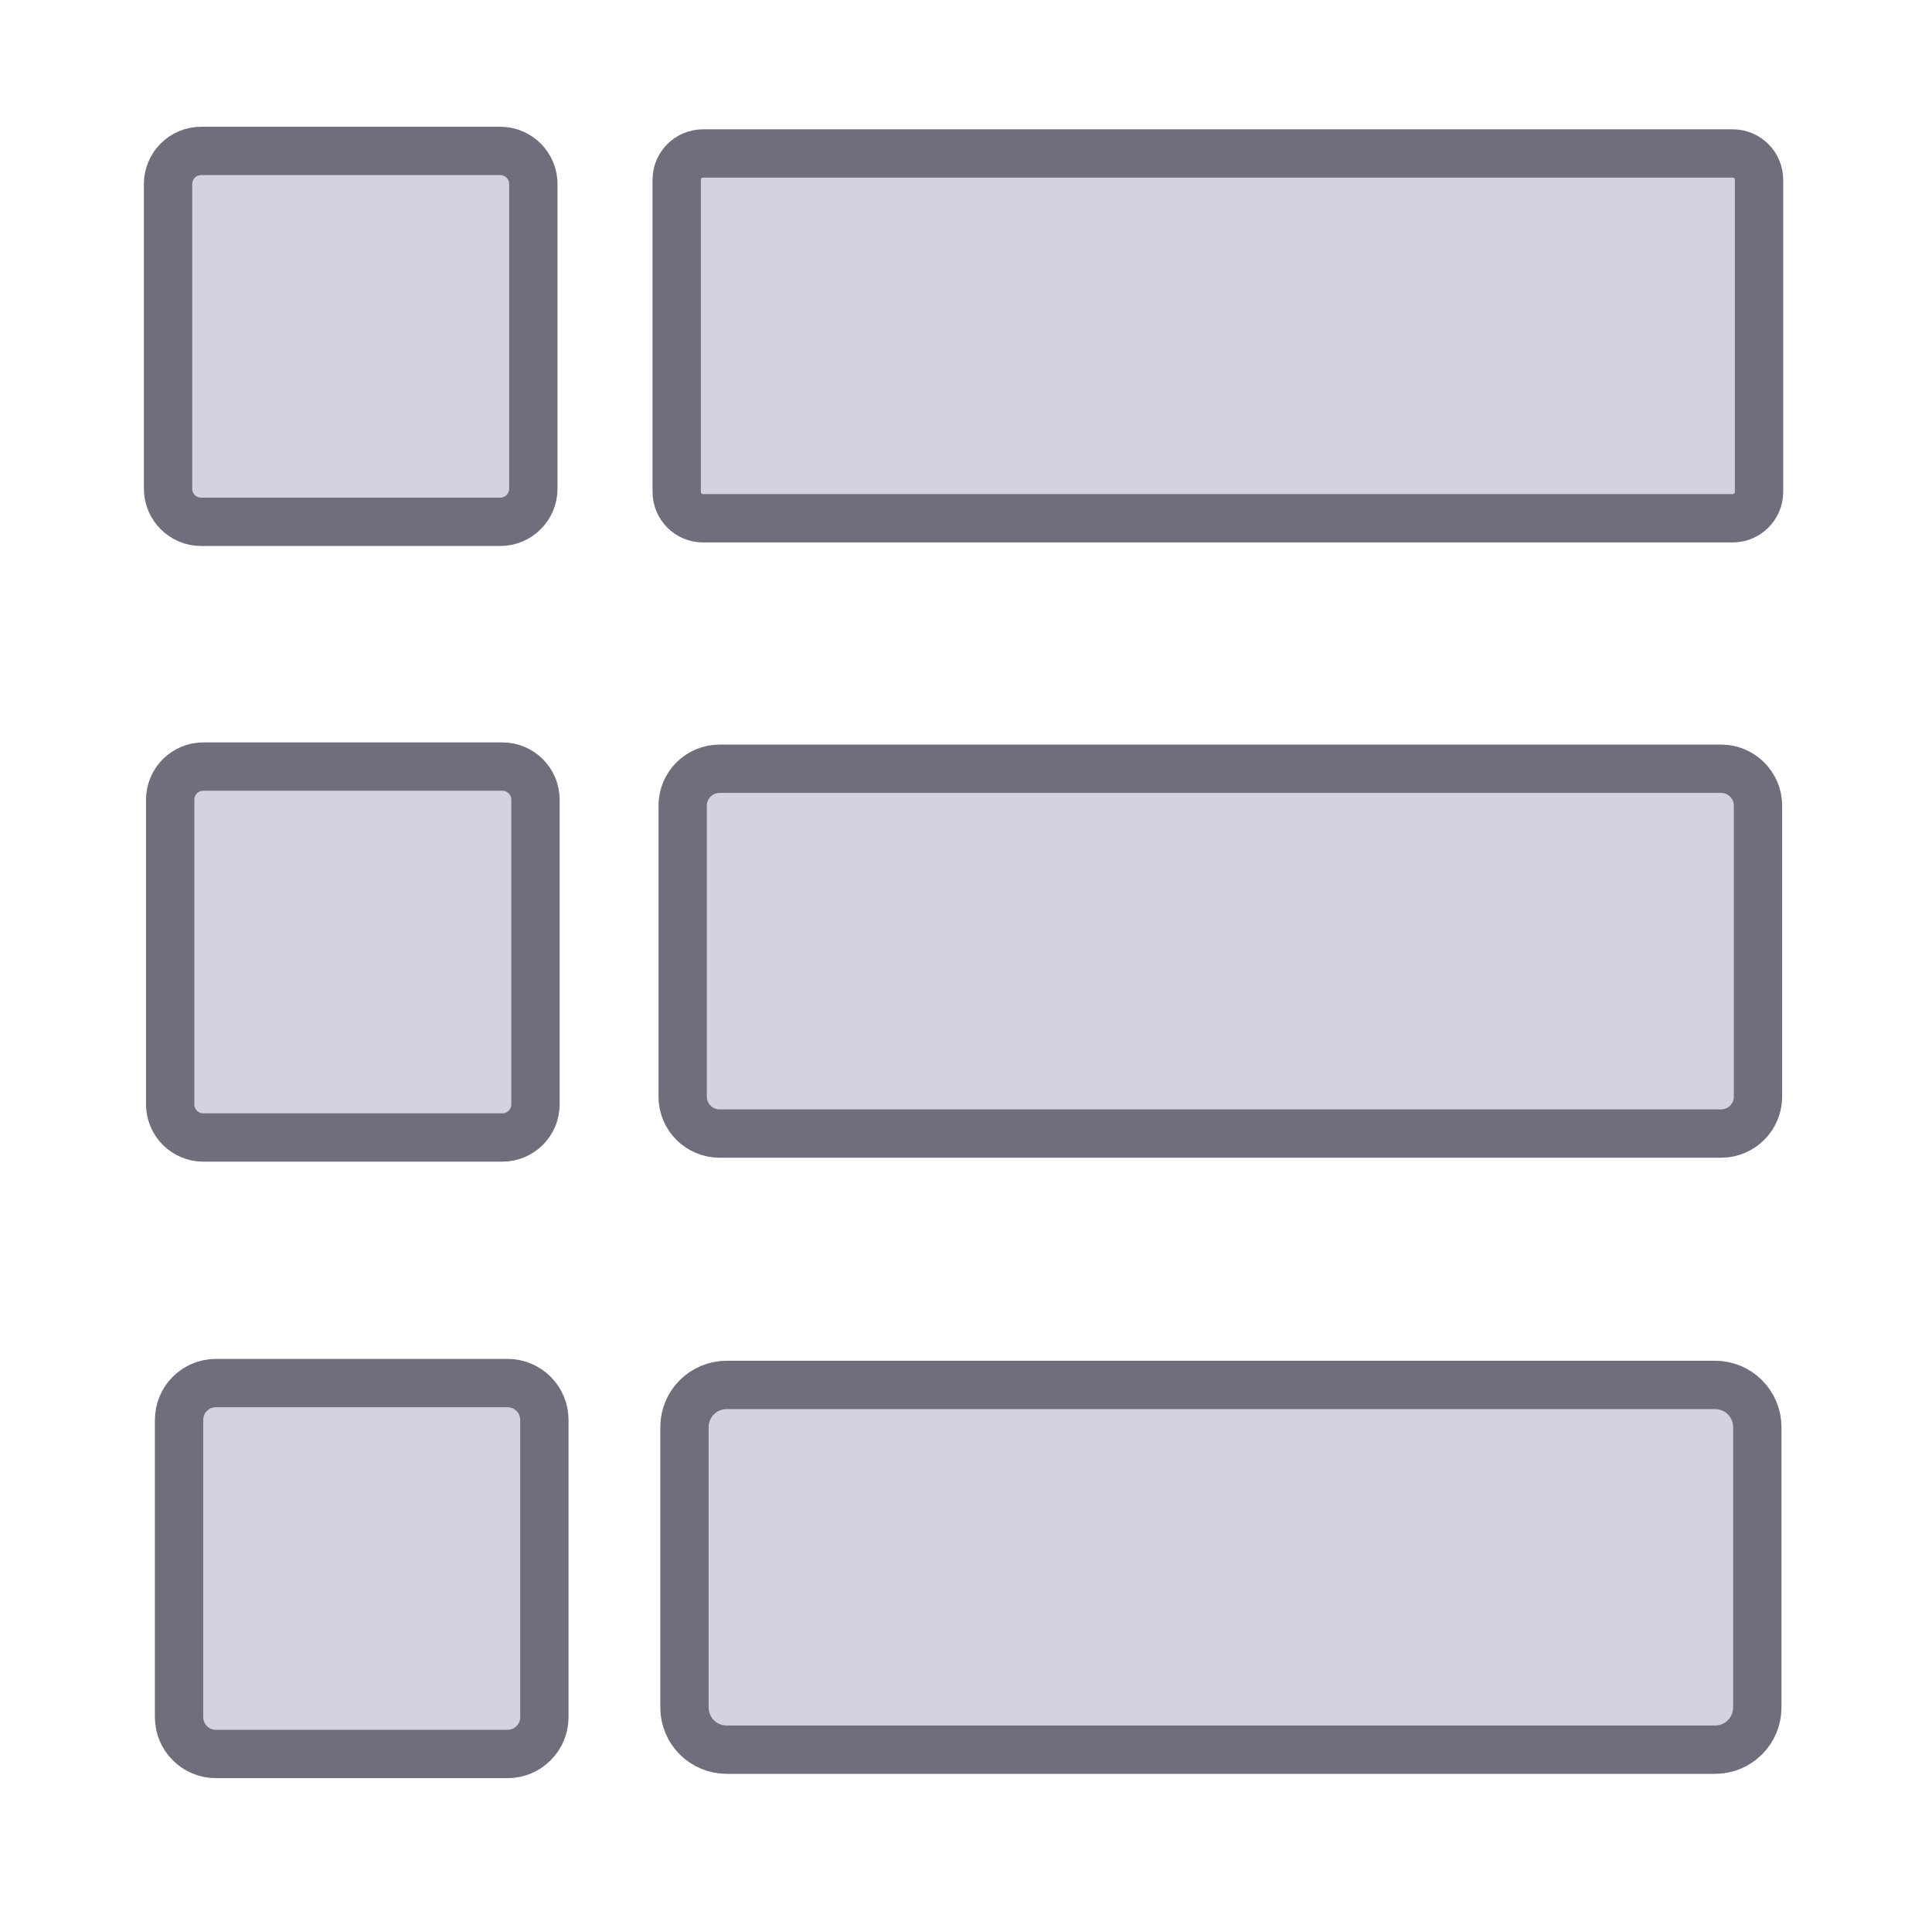
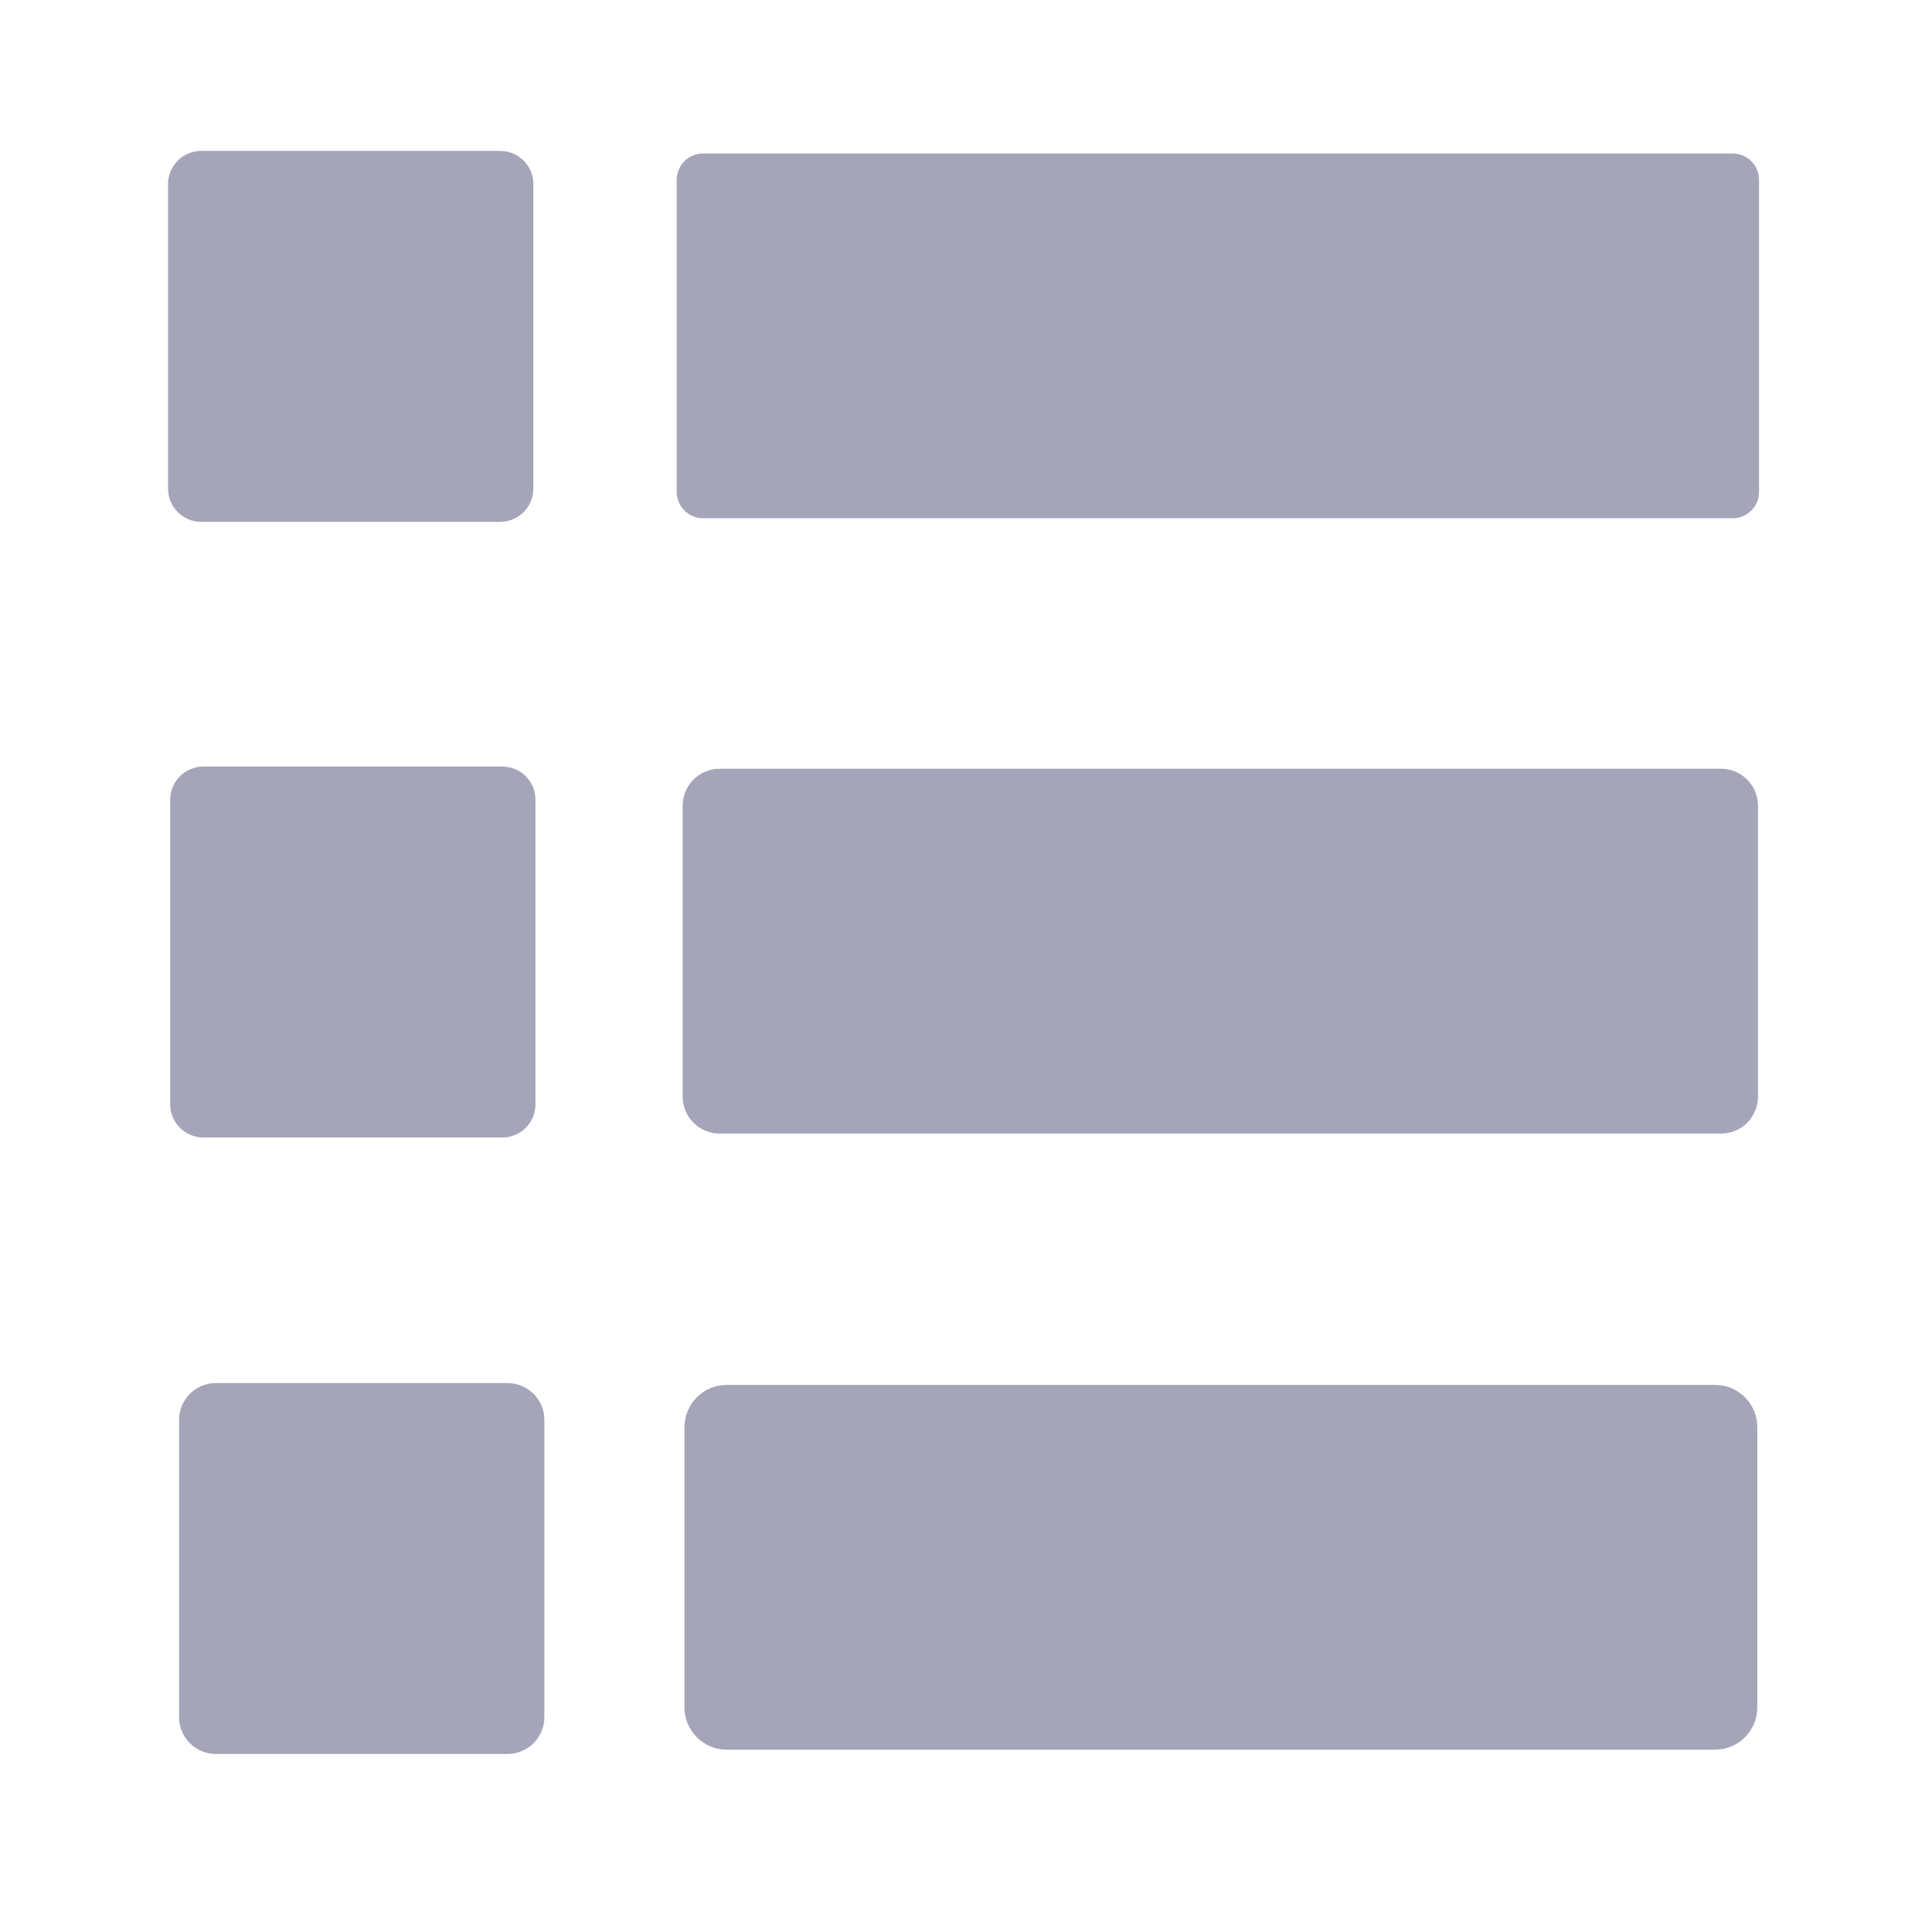
<svg xmlns="http://www.w3.org/2000/svg" data-name="Layer 1" id="Layer_1" viewBox="0 0 60.473 60.349" version="1.1" width="60.473" height="60.349">
  <defs id="defs1">
    <style id="style1">.cls-1{fill:#757575;}.cls-2{fill:#bdbdbd;}.cls-3{fill:#f5f5f5;}</style>
  </defs>
-   <rect style="fill:#d2d2e1;fill-opacity:1;stroke:#6e6e7d;stroke-width:1.513;stroke-miterlimit:5.5;stroke-dasharray:none;stroke-opacity:1" id="rect1" width="11.434" height="11.611" x="5.26" y="4.724" ry="1.038" />
-   <rect style="fill:#d2d2e1;fill-opacity:1;stroke:#6e6e7d;stroke-width:1.513;stroke-miterlimit:5.5;stroke-dasharray:none;stroke-opacity:1" id="rect2" width="33.878" height="11.419" x="21.181" y="4.804" ry="0.826" />
-   <rect style="fill:#d2d2e1;fill-opacity:1;stroke:#6e6e7d;stroke-width:1.513;stroke-miterlimit:5.5;stroke-dasharray:none;stroke-opacity:1" id="rect1-1" width="11.434" height="11.611" x="5.327" y="23.996" ry="1.038" />
-   <rect style="fill:#d2d2e1;fill-opacity:1;stroke:#6e6e7d;stroke-width:1.513;stroke-miterlimit:5.5;stroke-dasharray:none;stroke-opacity:1" id="rect2-8" width="33.658" height="11.42" x="21.368" y="24.064" ry="1.156" />
-   <rect style="fill:#d2d2e1;fill-opacity:1;stroke:#6e6e7d;stroke-width:1.513;stroke-miterlimit:5.5;stroke-dasharray:none;stroke-opacity:1" id="rect1-8" width="11.434" height="11.611" x="5.605" y="43.294" ry="1.153" />
-   <rect style="fill:#d2d2e1;fill-opacity:1;stroke:#6e6e7d;stroke-width:1.513;stroke-miterlimit:5.5;stroke-dasharray:none;stroke-opacity:1" id="rect2-0" width="33.581" height="11.418" x="21.424" y="43.352" ry="1.322" />
+   <rect style="fill:#a5a5b9;fill-opacity:1;stroke:none;stroke-width:1.513;stroke-miterlimit:5.5;stroke-dasharray:none;stroke-opacity:1" id="rect1" width="11.434" height="11.611" x="5.26" y="4.724" ry="1.038" />
+   <rect style="fill:#a5a5b9;fill-opacity:1;stroke:none;stroke-width:1.513;stroke-miterlimit:5.5;stroke-dasharray:none;stroke-opacity:1" id="rect2" width="33.878" height="11.419" x="21.181" y="4.804" ry="0.826" />
+   <rect style="fill:#a5a5b9;fill-opacity:1;stroke:none;stroke-width:1.513;stroke-miterlimit:5.5;stroke-dasharray:none;stroke-opacity:1" id="rect1-1" width="11.434" height="11.611" x="5.327" y="23.996" ry="1.038" />
+   <rect style="fill:#a5a5b9;fill-opacity:1;stroke:none;stroke-width:1.513;stroke-miterlimit:5.5;stroke-dasharray:none;stroke-opacity:1" id="rect2-8" width="33.658" height="11.42" x="21.368" y="24.064" ry="1.156" />
+   <rect style="fill:#a5a5b9;fill-opacity:1;stroke:none;stroke-width:1.513;stroke-miterlimit:5.5;stroke-dasharray:none;stroke-opacity:1" id="rect1-8" width="11.434" height="11.611" x="5.605" y="43.294" ry="1.153" />
+   <rect style="fill:#a5a5b9;fill-opacity:1;stroke:none;stroke-width:1.513;stroke-miterlimit:5.5;stroke-dasharray:none;stroke-opacity:1" id="rect2-0" width="33.581" height="11.418" x="21.424" y="43.352" ry="1.322" />
</svg>
